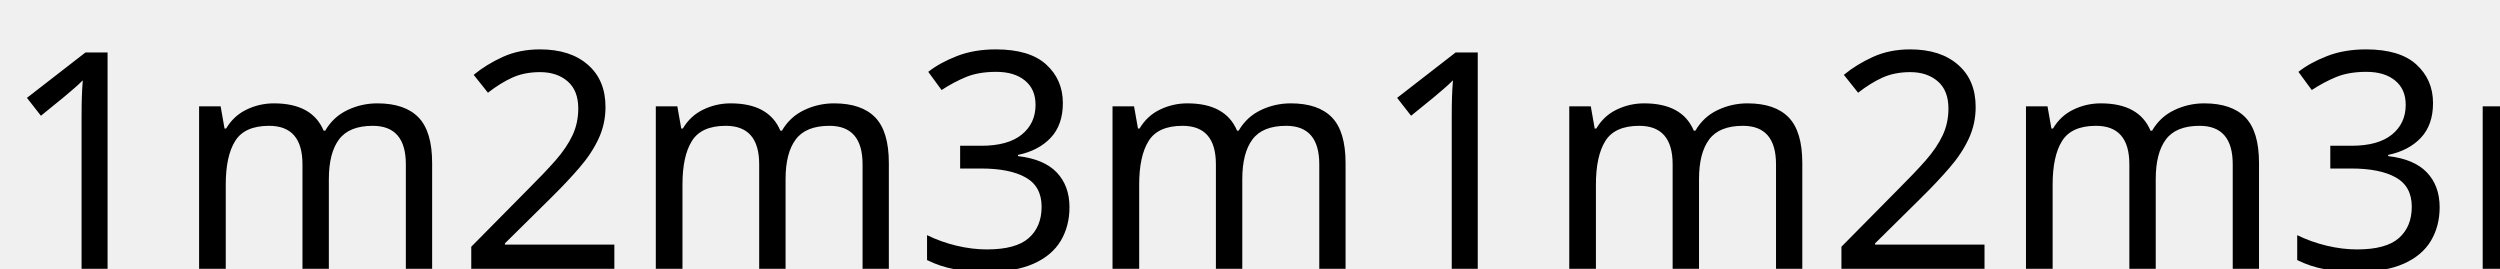
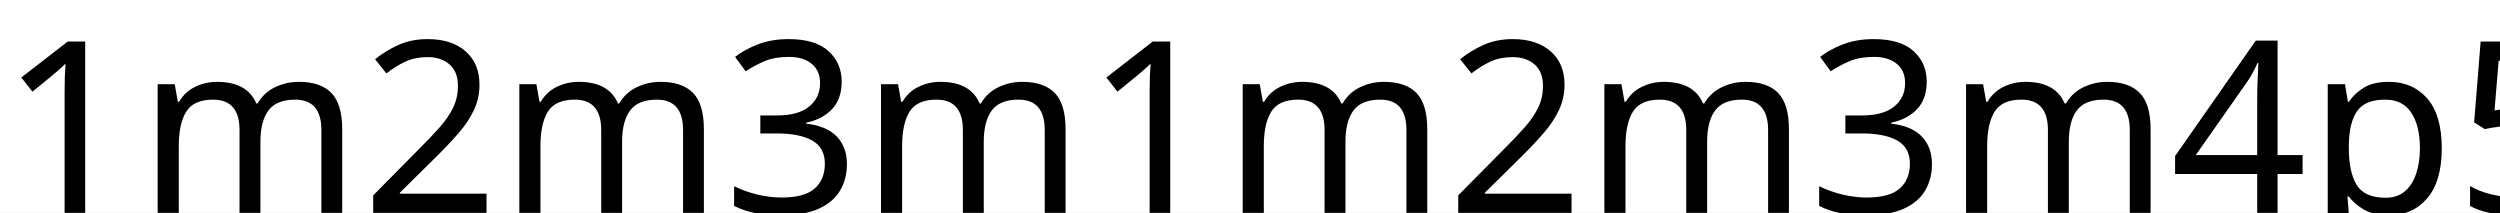
- <svg xmlns="http://www.w3.org/2000/svg" width="1583.808" height="170.112" viewBox="0 0 419.049 45.009" version="1.1" id="svg1">
+ <svg xmlns="http://www.w3.org/2000/svg" width="2000" height="170.112" viewBox="0 0 529.167 45.009" version="1.1" id="svg1">
  <defs id="defs1" />
  <g id="layer1">
+     <rect style="fill:#ffffff;stroke:#000000;stroke-width:0;paint-order:markers stroke fill;fill-opacity:1" id="rect1" width="529.167" height="44.979" x="0" y="-1.5068053e-06" />
    <text xml:space="preserve" style="font-style:normal;font-variant:normal;font-weight:normal;font-stretch:normal;font-size:50.8px;font-family:Riichi-Mahjong;-inkscape-font-specification:'Riichi-Mahjong, Normal';font-variant-ligatures:normal;font-variant-caps:normal;font-variant-numeric:normal;font-variant-east-asian:normal;text-align:start;writing-mode:lr-tb;direction:ltr;text-anchor:start;fill:#000000;stroke:#000000;stroke-width:0;paint-order:markers stroke fill" x="0" y="45.06" id="text1">
      <tspan id="tspan1" style="font-style:normal;font-variant:normal;font-weight:normal;font-stretch:normal;font-size:50.8px;font-family:Riichi-Mahjong;-inkscape-font-specification:'Riichi-Mahjong, Normal';font-variant-ligatures:normal;font-variant-caps:normal;font-variant-numeric:normal;font-variant-east-asian:normal;stroke-width:0" x="0" y="45.06">1m2m3m1m2m3m4p5p6p4p5p6p9s9s</tspan>
    </text>
  </g>
</svg>
